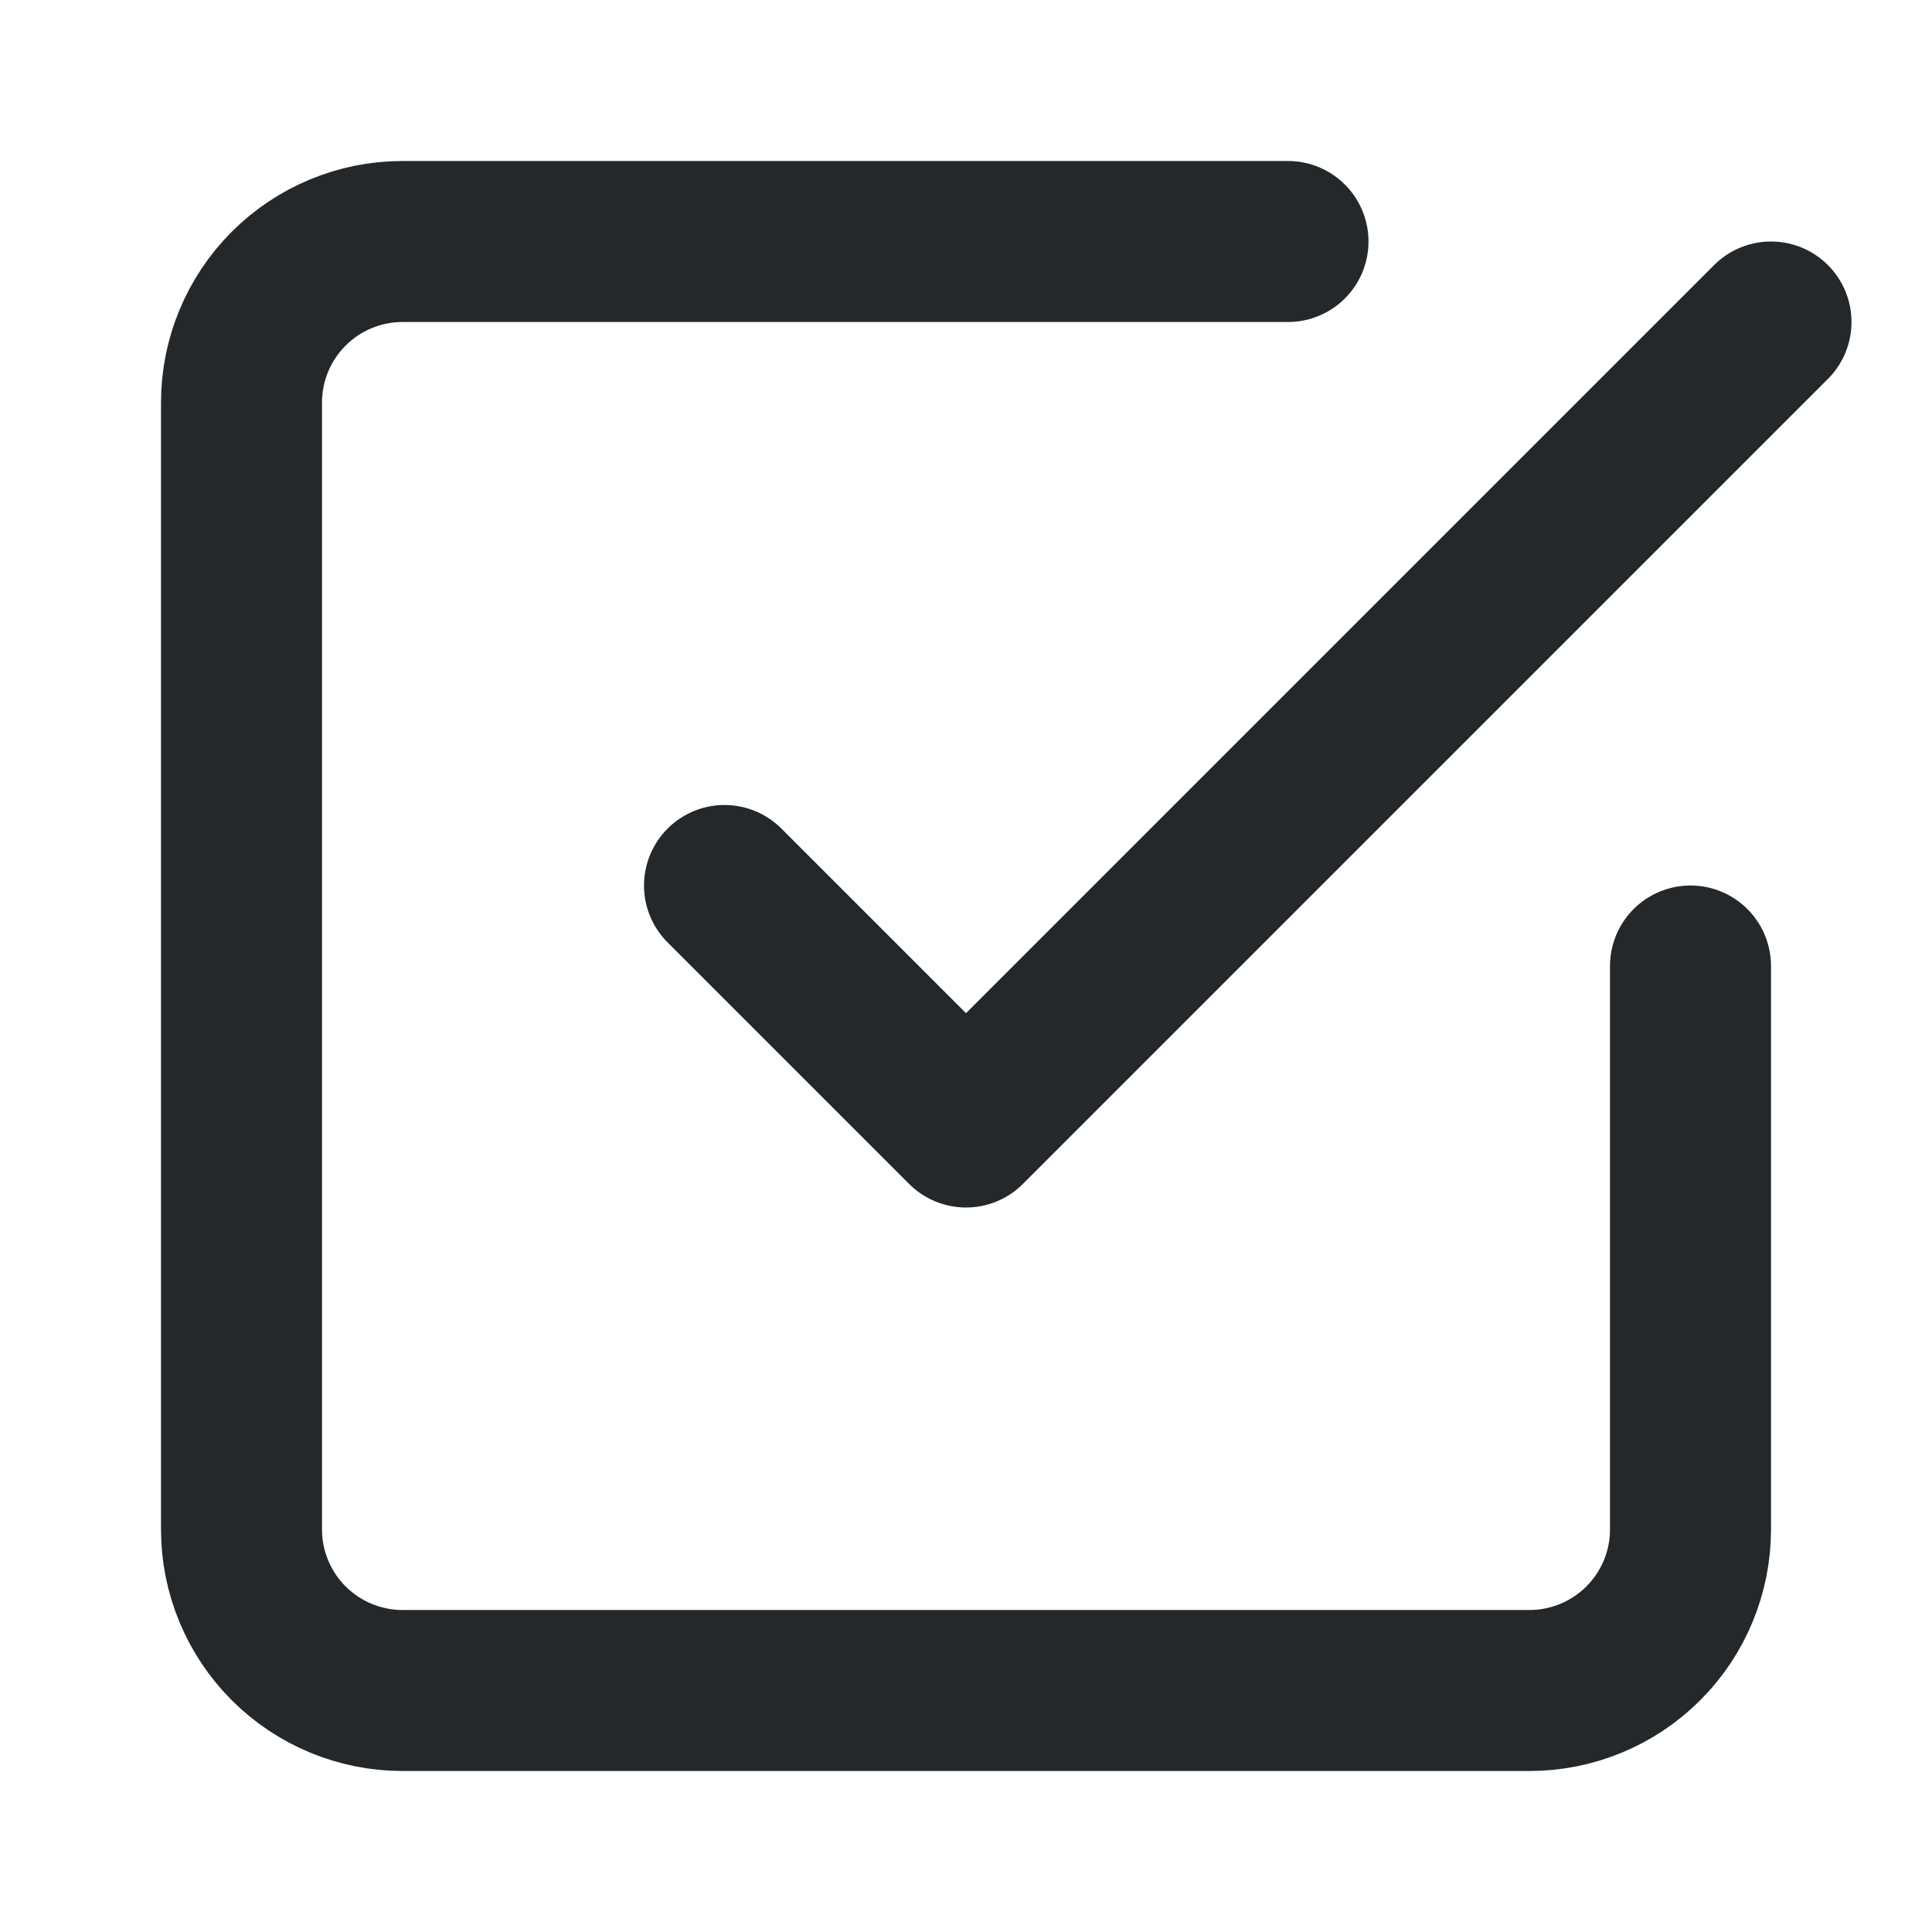
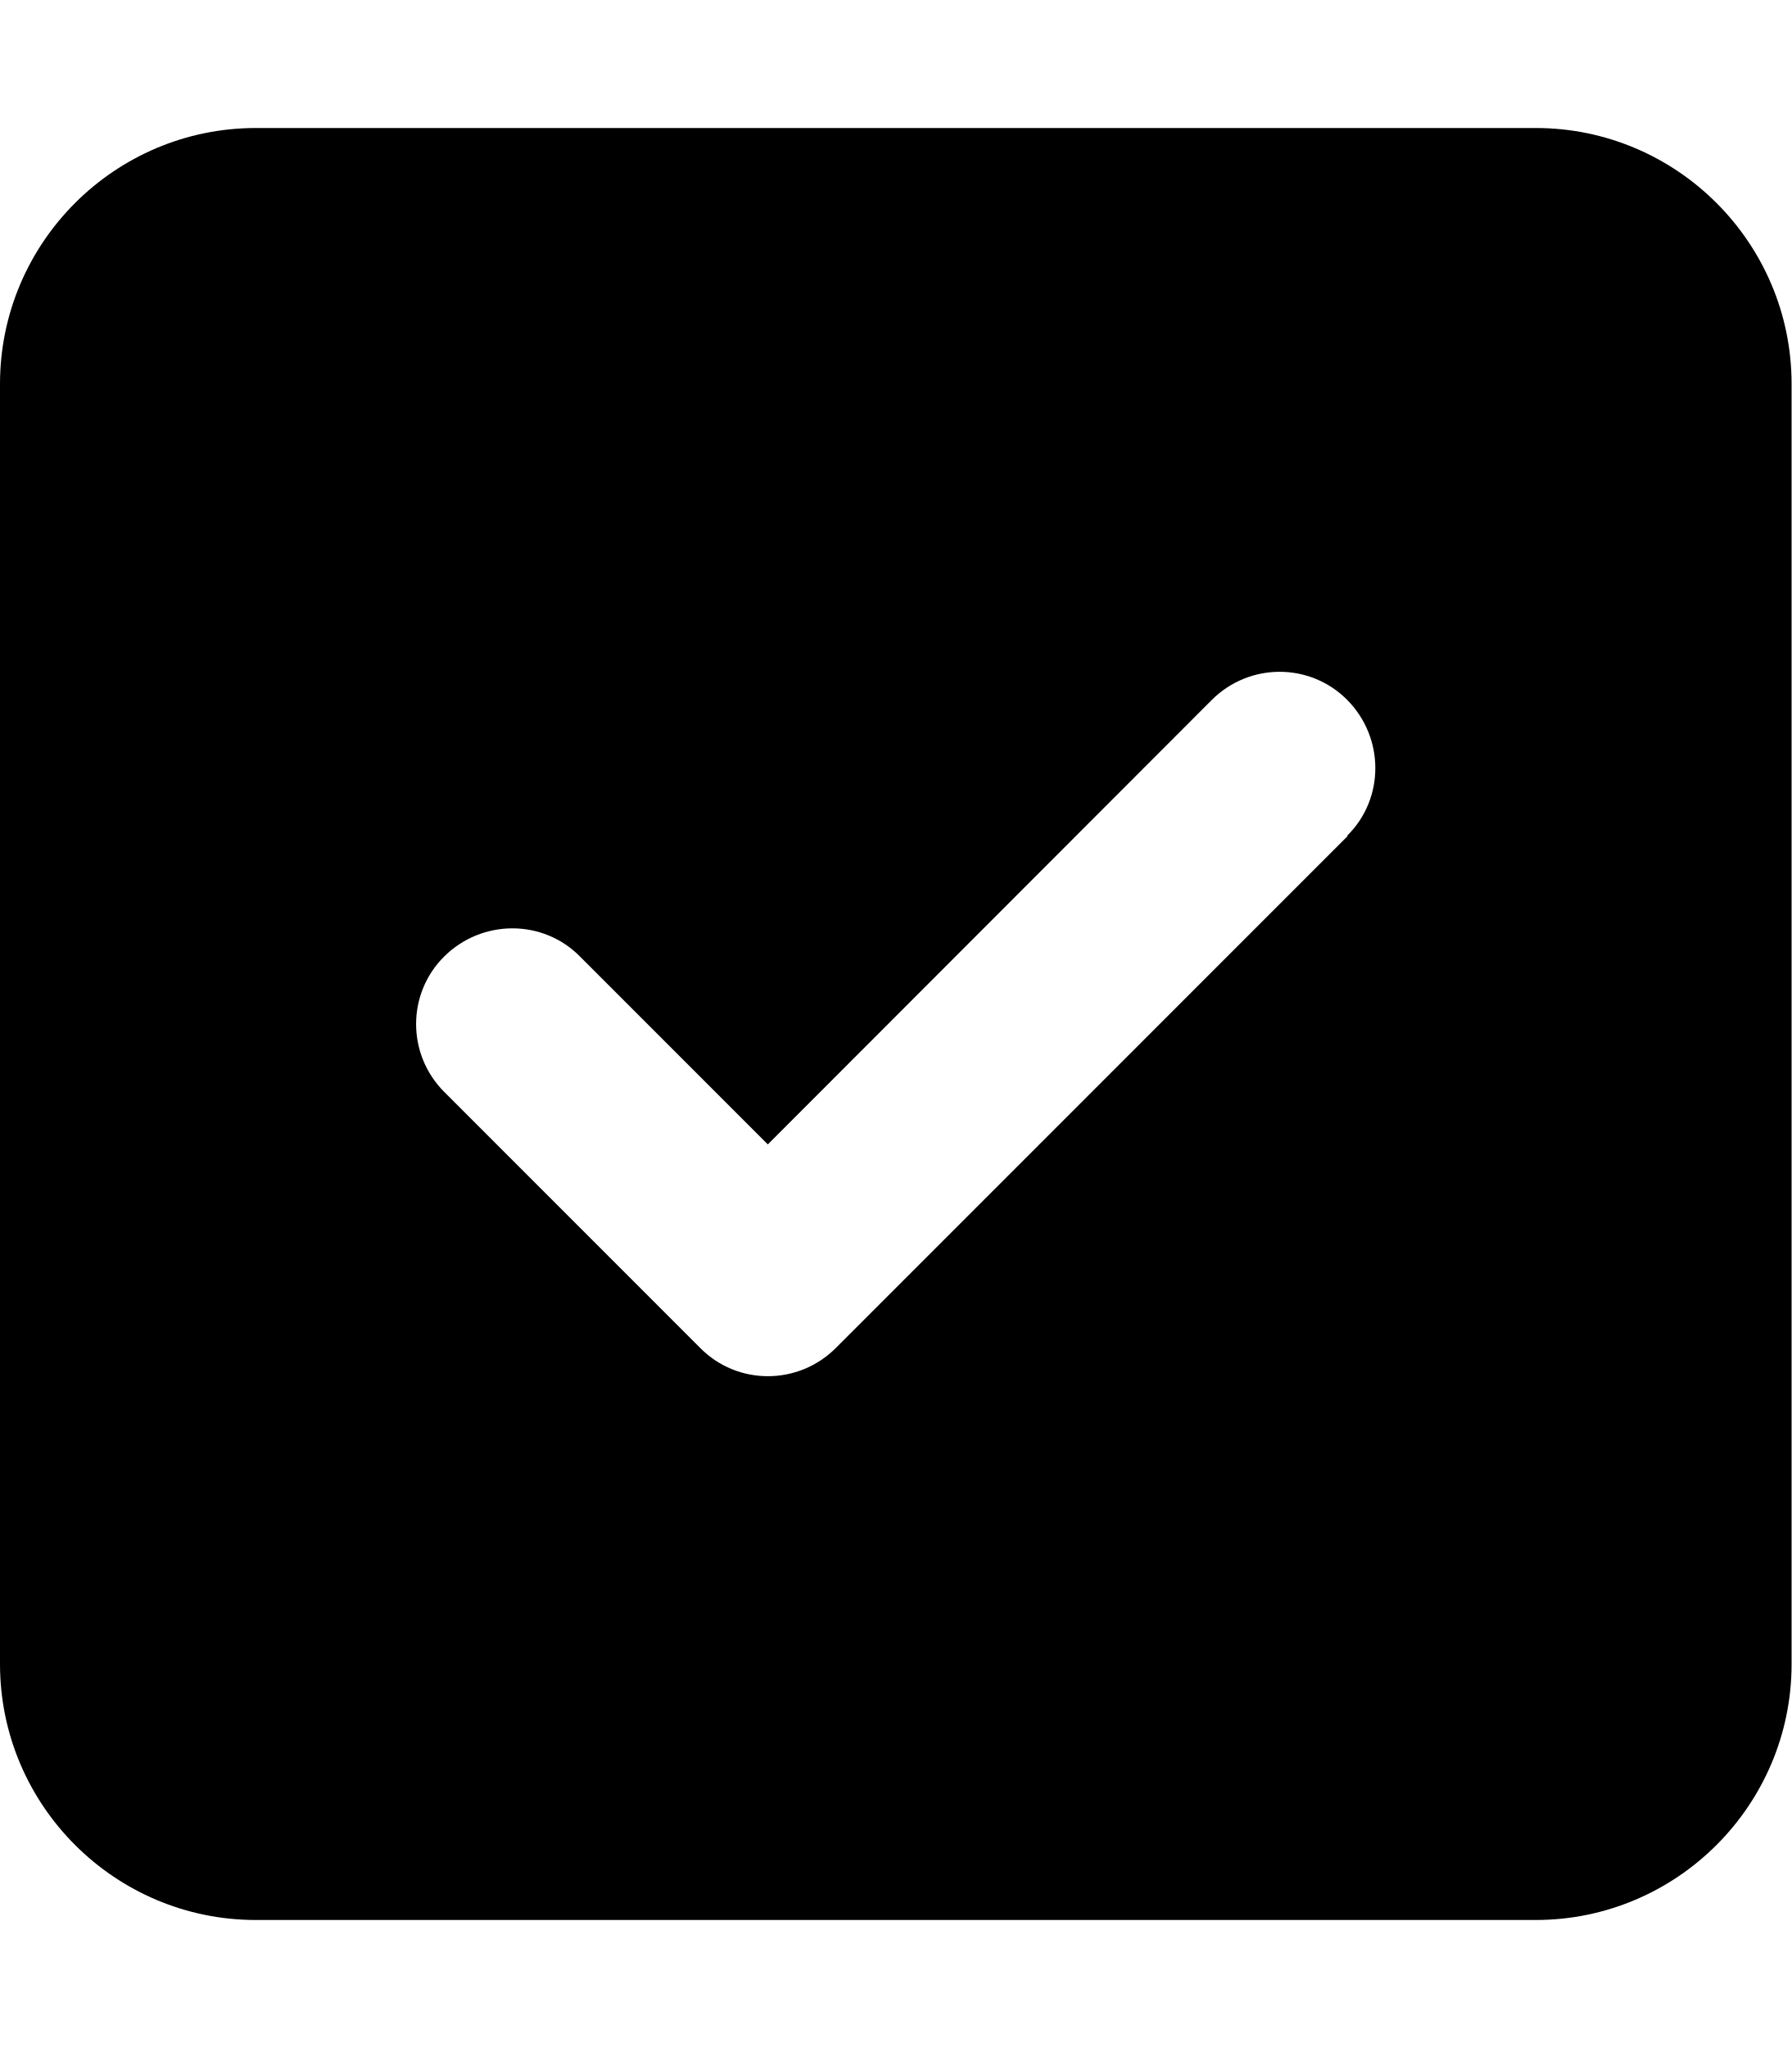
- <svg xmlns="http://www.w3.org/2000/svg" width="24" height="24" viewBox="0 0 24 24" fill="none">
-   <path d="M9 11L12 14L22 4" stroke="#25282B" stroke-width="2" stroke-linecap="round" stroke-linejoin="round" />
-   <path d="M21 12V19C21 19.53 20.789 20.039 20.414 20.414C20.039 20.789 19.53 21 19 21H5C4.47 21 3.961 20.789 3.586 20.414C3.211 20.039 3 19.53 3 19V5C3 4.47 3.211 3.961 3.586 3.586C3.961 3.211 4.47 3 5 3H16" stroke="#25282B" stroke-width="2" stroke-linecap="round" stroke-linejoin="round" />
+ <svg xmlns="http://www.w3.org/2000/svg" viewBox="0 0 448 512">
+   <path d="M64 32C28.7 32 0 60.7 0 96V416c0 35.3 28.7 64 64 64H384c35.3 0 64-28.7 64-64V96c0-35.3-28.7-64-64-64H64zM337 209L209 337c-9.4 9.4-24.6 9.4-33.9 0l-64-64c-9.4-9.4-9.4-24.6 0-33.9s24.6-9.4 33.9 0l47 47L303 175c9.4-9.4 24.6-9.4 33.9 0s9.4 24.6 0 33.9z" />
</svg>
